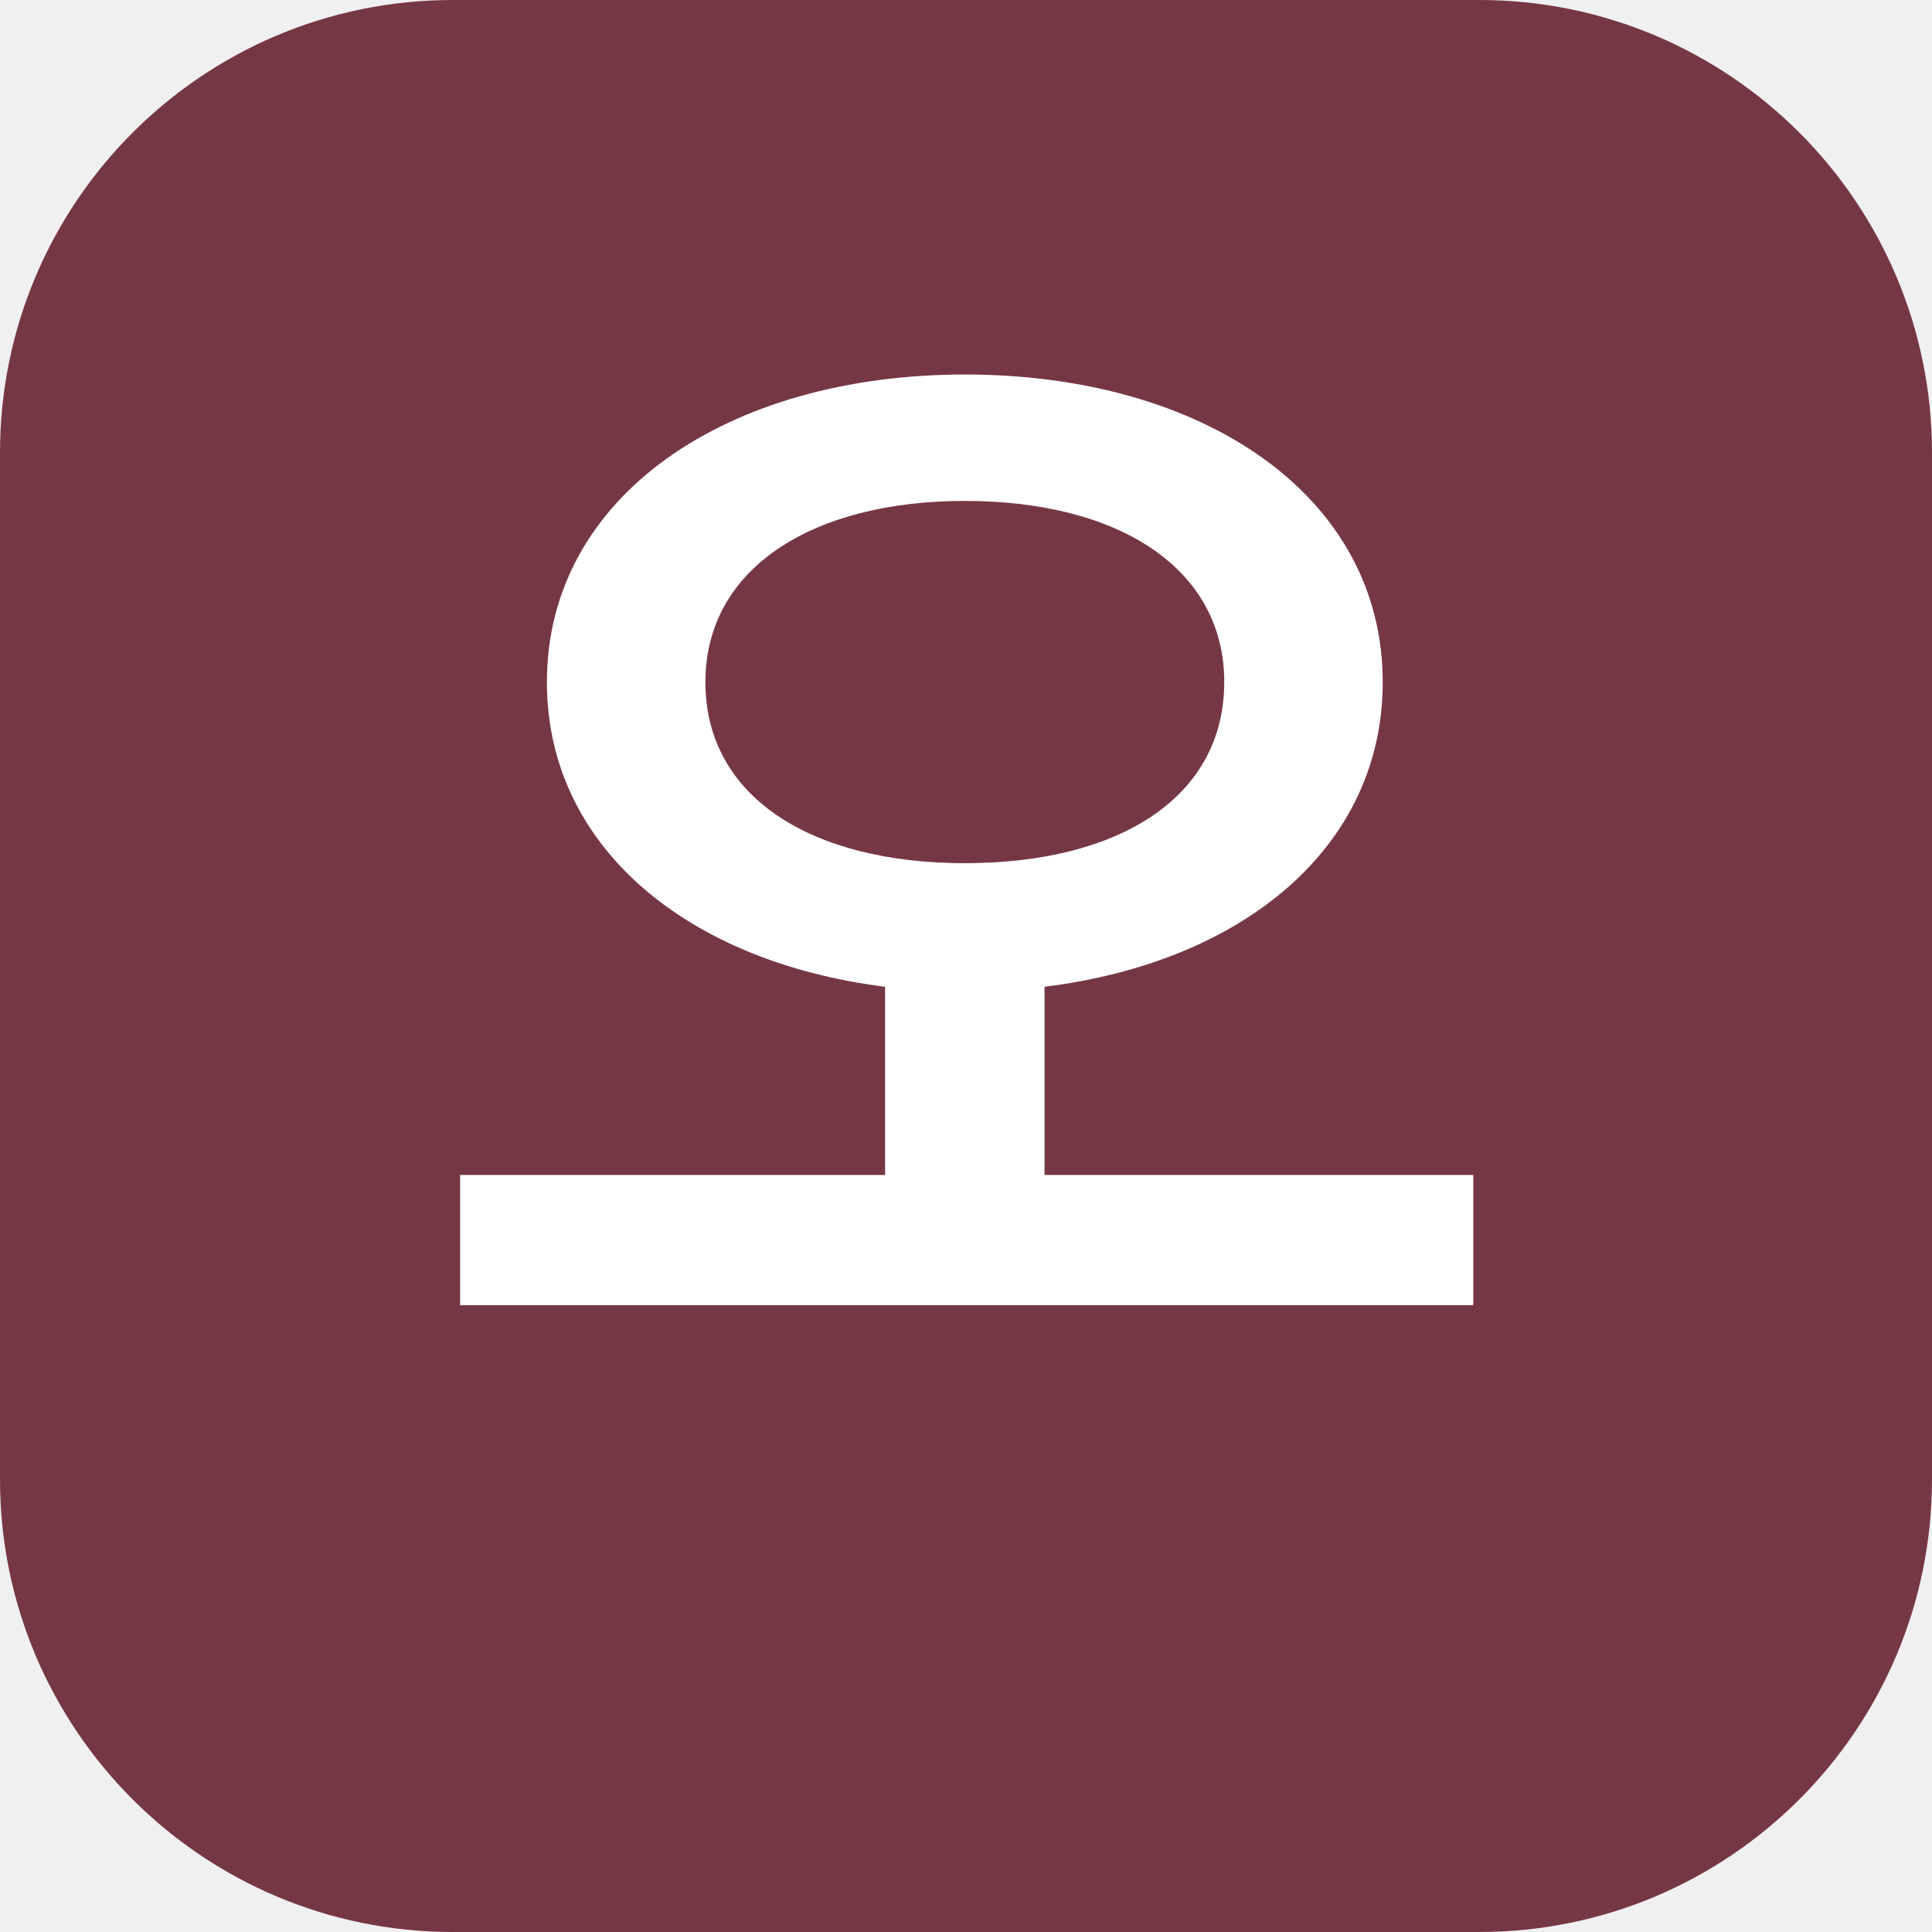
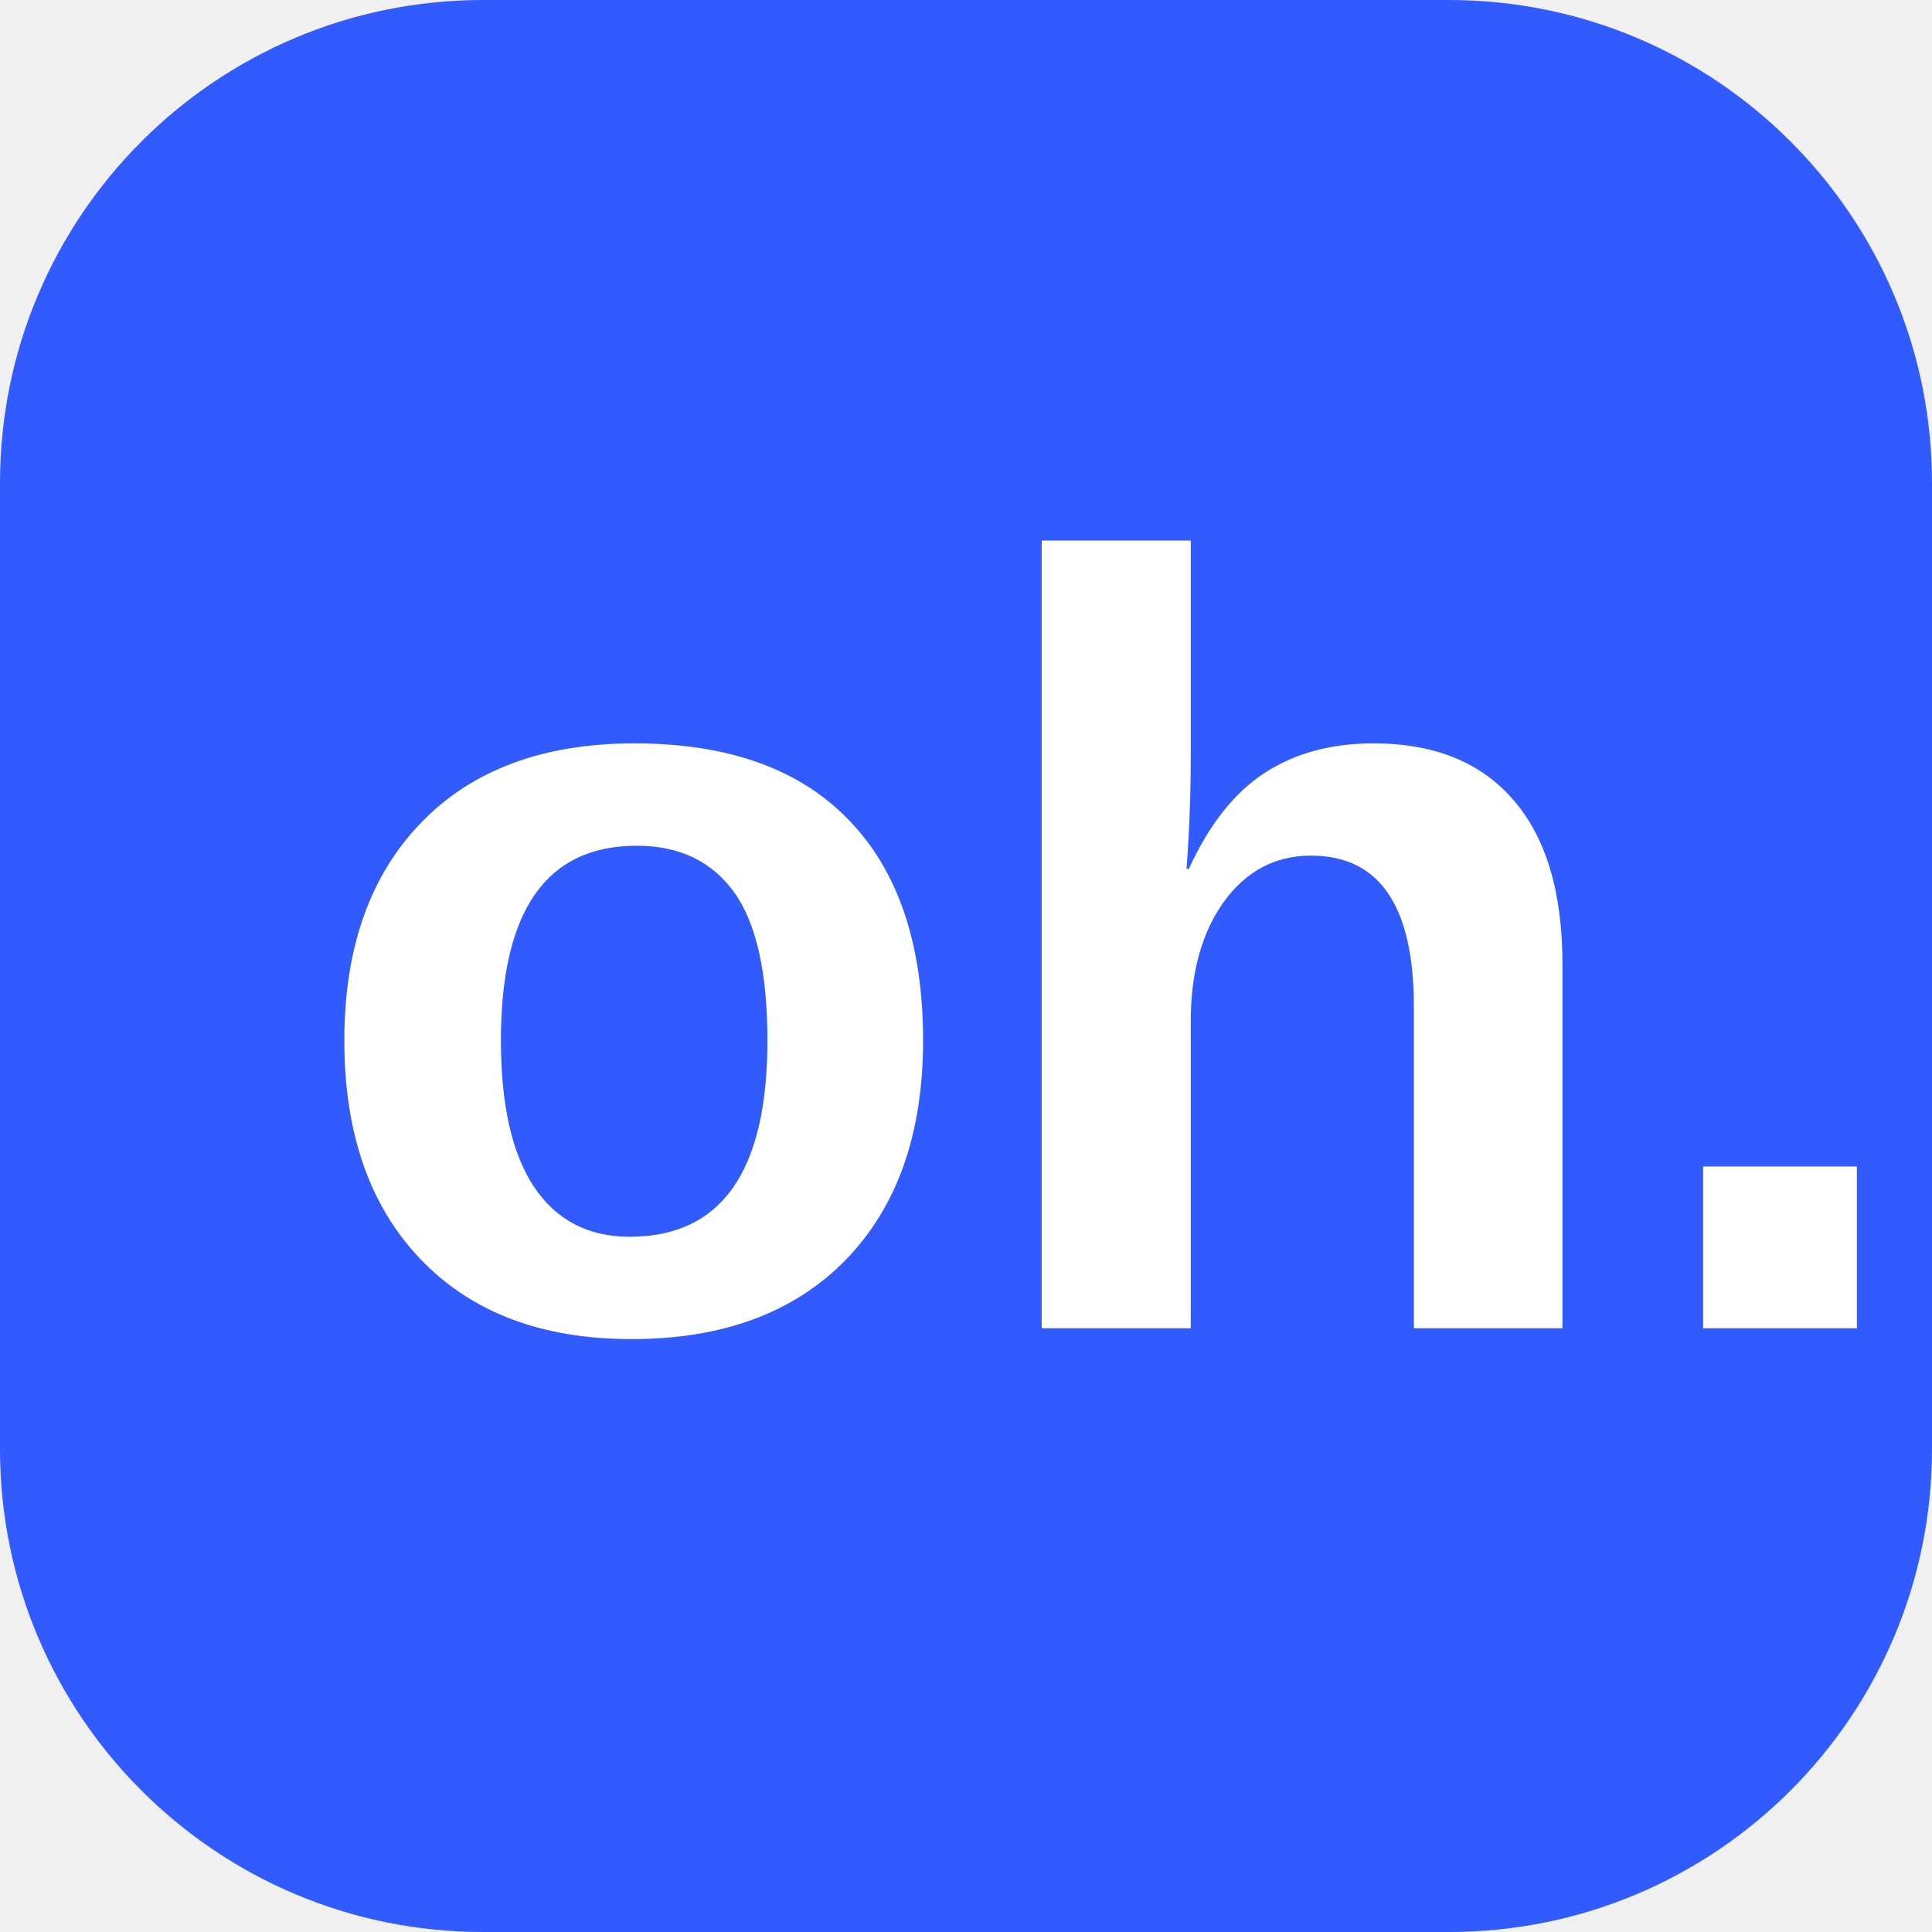
<svg xmlns="http://www.w3.org/2000/svg" viewBox="0 0 64 64">
-   <rect width="64" height="64" rx="15" fill="#763744" />
-   <text x="32" y="44" text-anchor="middle" fill="#fff" font-size="40" font-family="sans-serif" font-weight="700">오</text>
+   <rect width="64" height="64" rx="16" fill="#315bff" />
+   <text x="10" y="44" font-family="Arial,sans-serif" font-size="36" font-weight="700" fill="#fff">oh.</text>
</svg>
